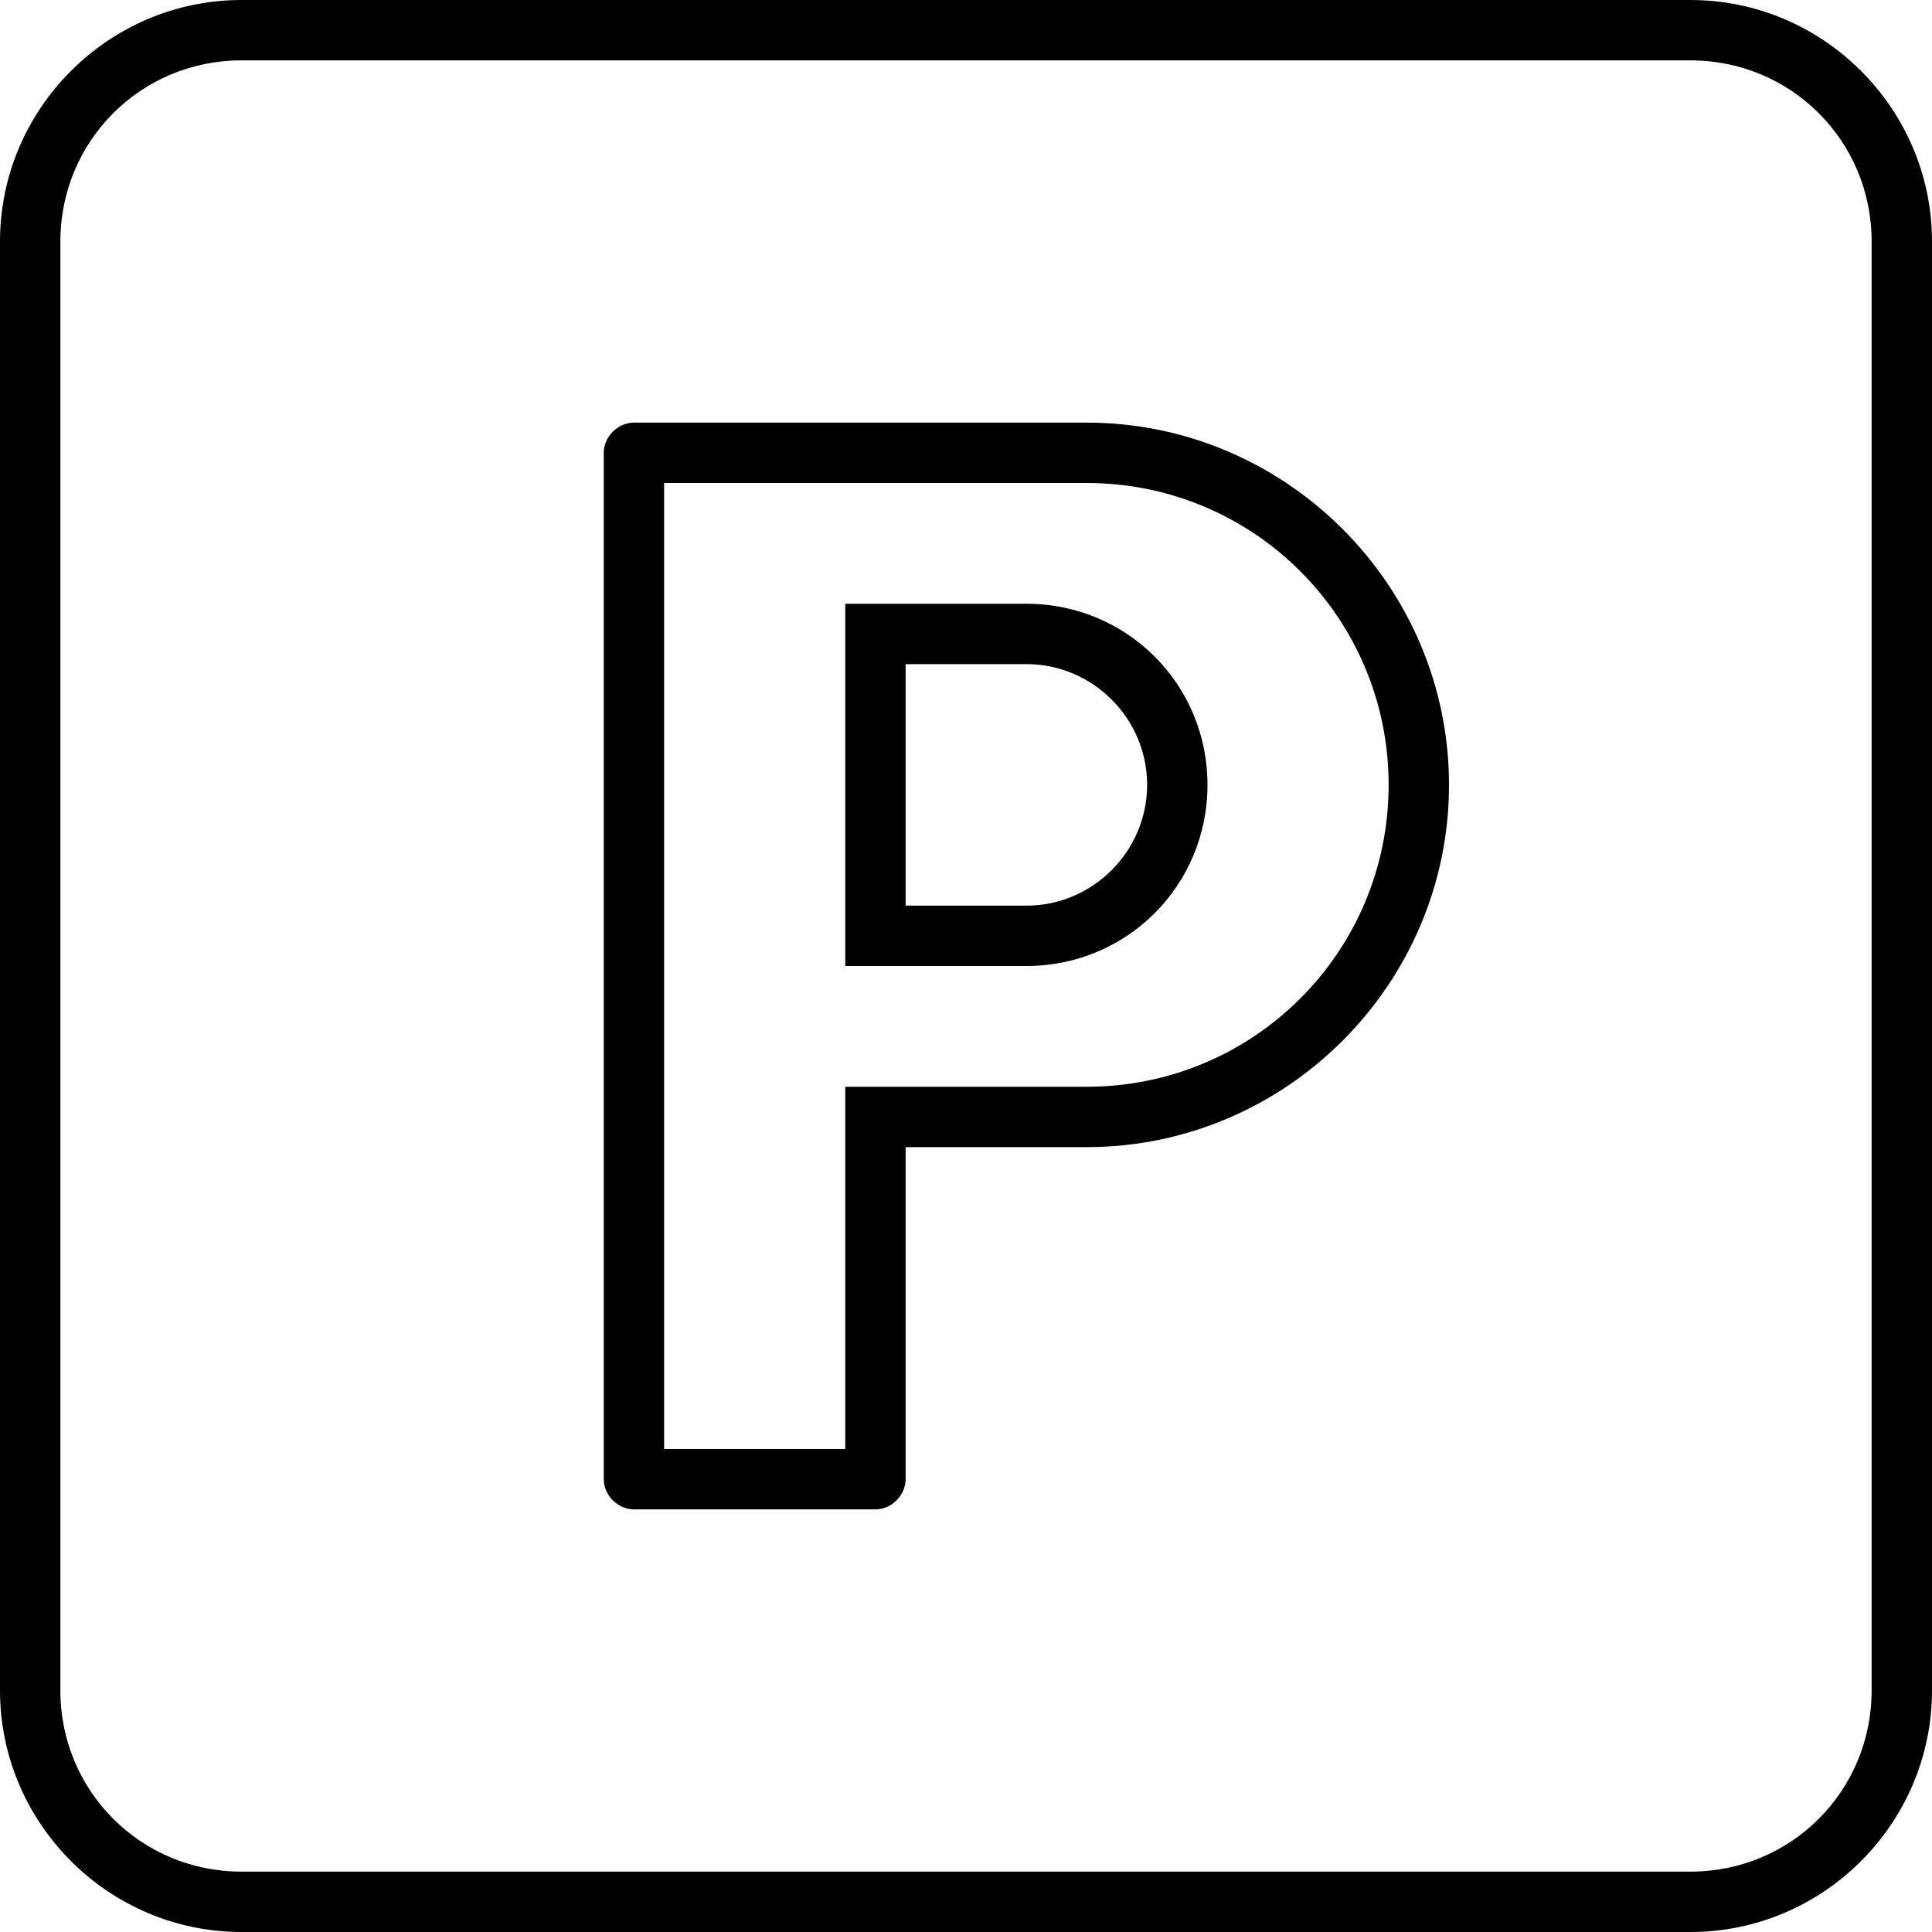
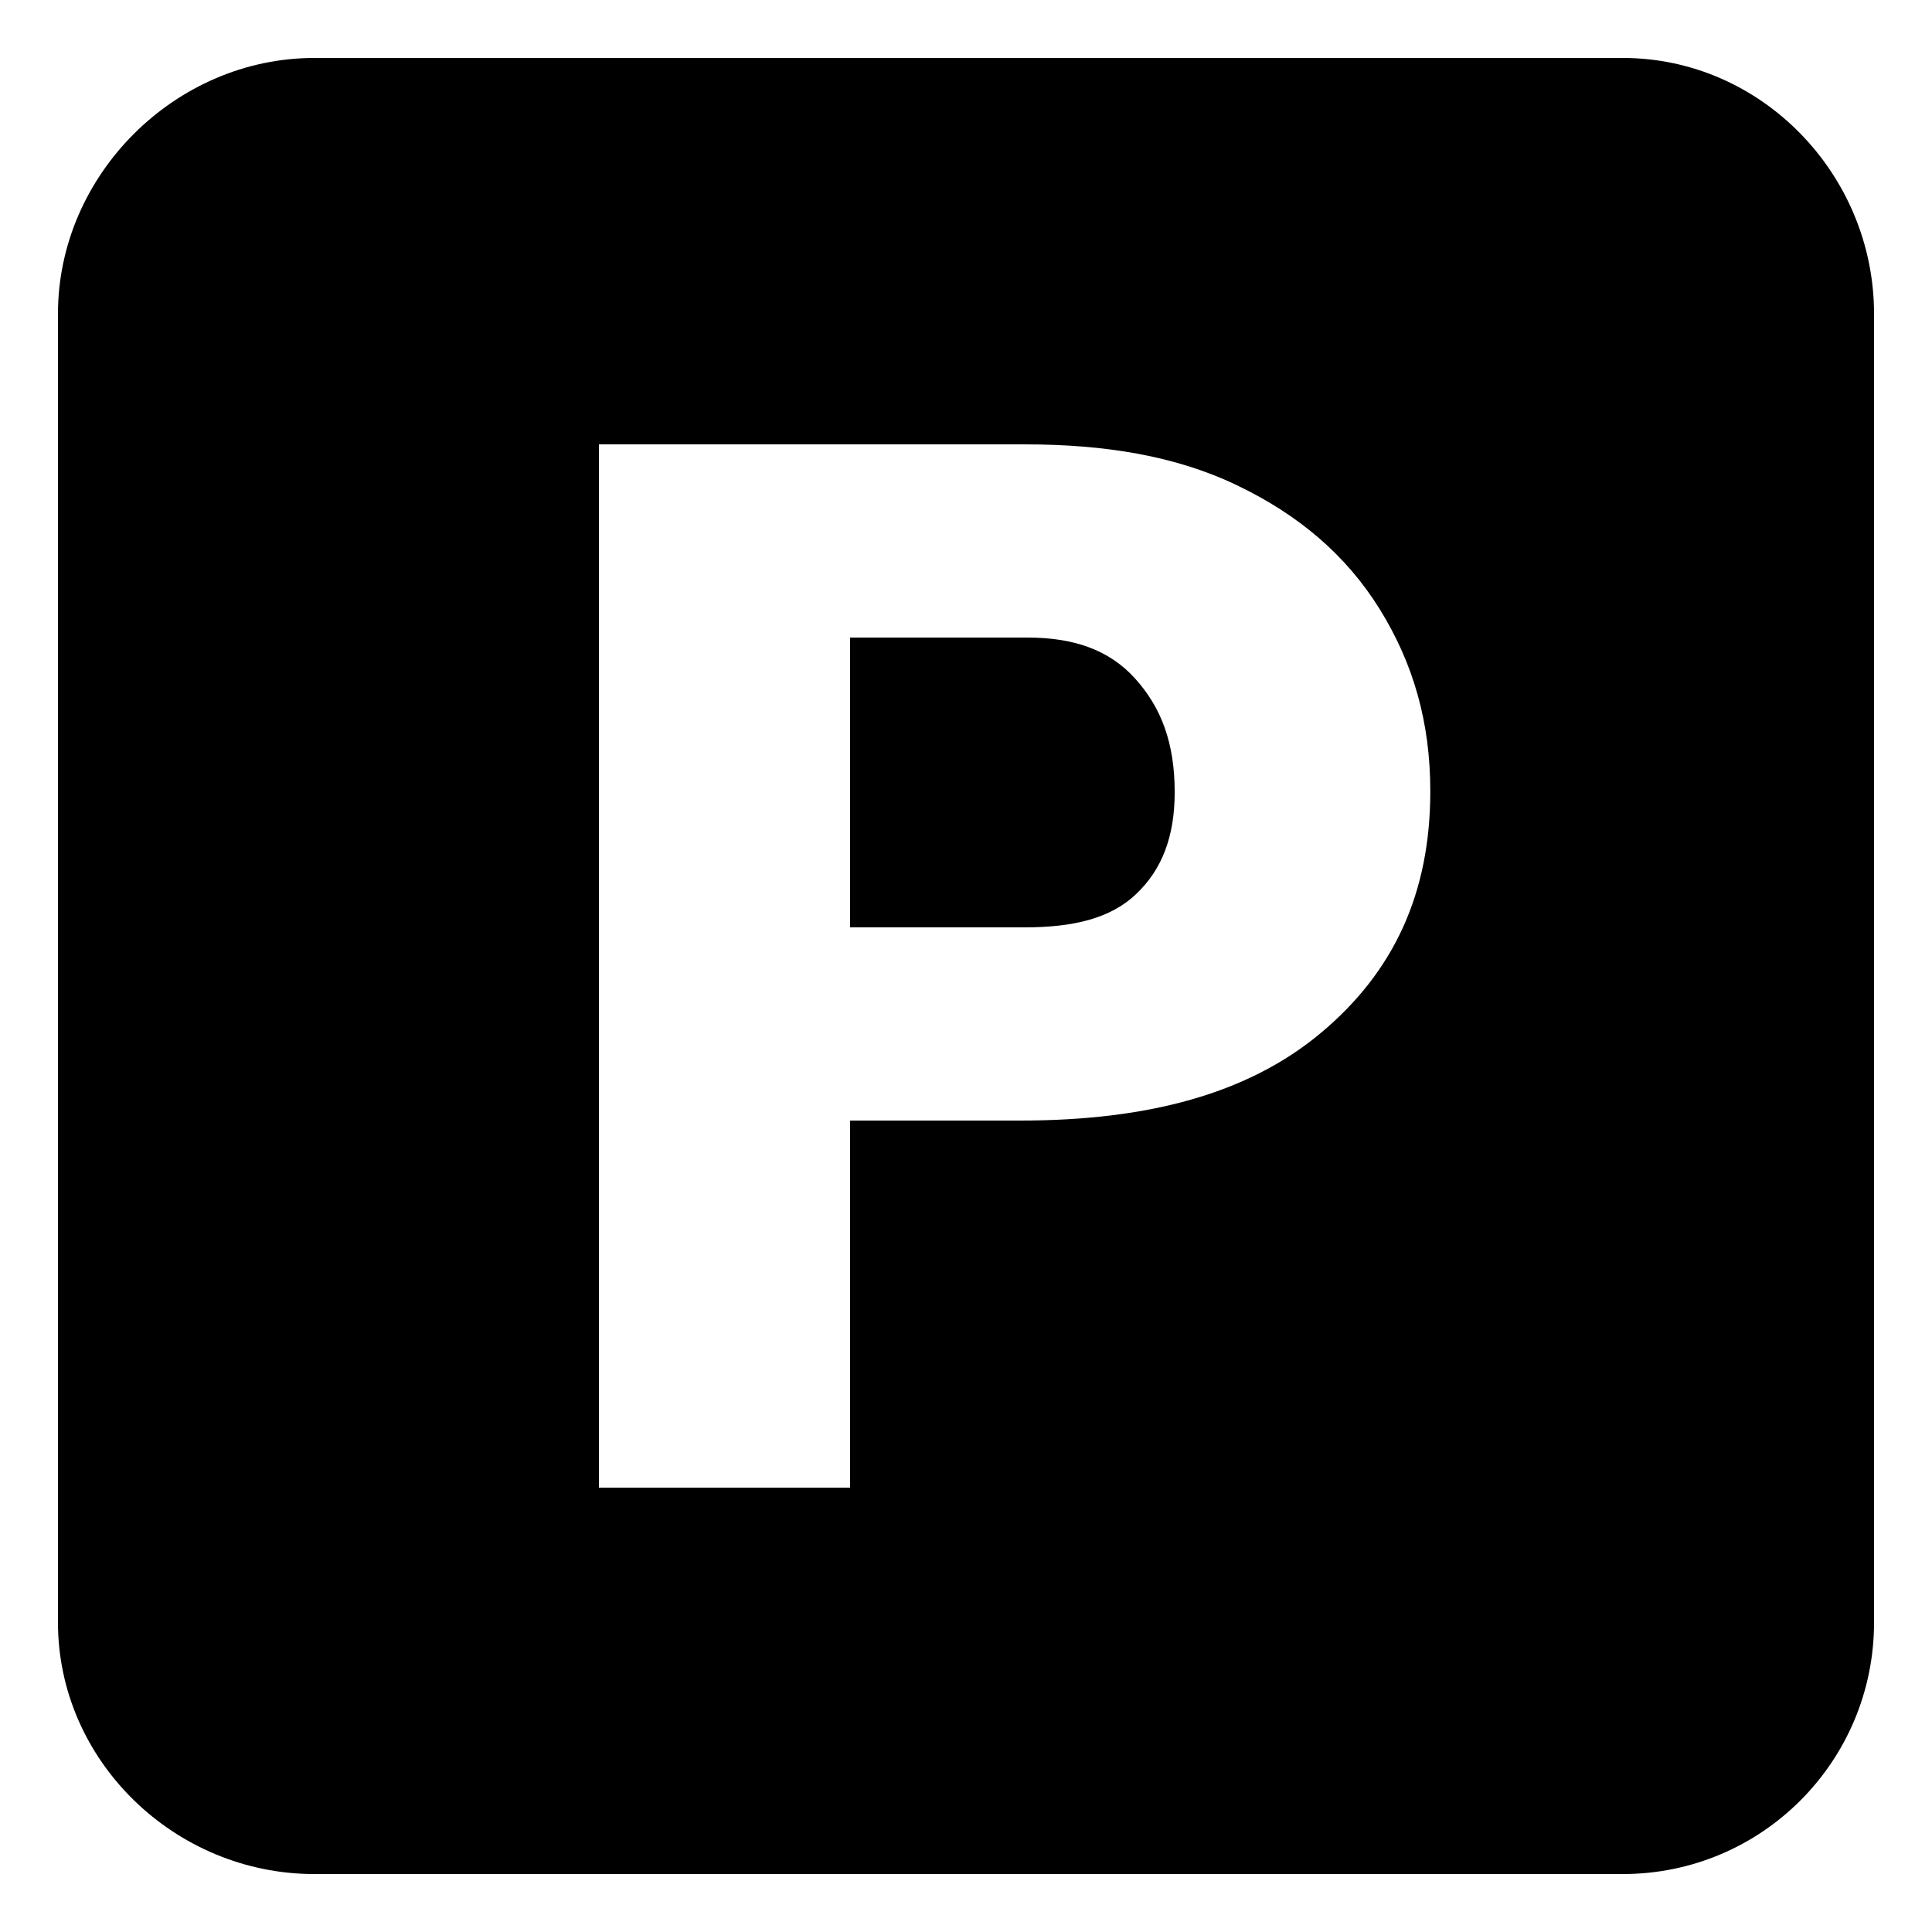
- <svg xmlns="http://www.w3.org/2000/svg" version="1.1" x="0px" y="0px" viewBox="0 0 96 96" enable-background="new 0 0 100 100" xml:space="preserve" id="svg2" width="100%" height="100%">
-   <defs id="defs28" />
-   <g id="g3217" transform="translate(15.02627,-20.235)">
-     <g id="g3355" transform="translate(0.5259675,-1.51338)">
-       <g id="g3394" transform="translate(-1.304037,6.106822)">
-         <g id="g3432" transform="translate(1.32436,-7.06854)">
-           <g id="g3490" transform="translate(14.50543,16.20117)">
-             <g id="g3544" transform="translate(1.783222,7.907062)">
-               <g id="g3595" transform="translate(9.526484,-0.4690141)">
-                 <g id="g3646" transform="translate(-52.35165,-3.588063)">
-                   <g id="g3767" transform="translate(6.004856,8.755277)">
-                     <g id="g4075" transform="translate(0.5523902,0.07303033)">
-                       <g id="g4264" transform="translate(3.088074,-2.637774)">
-                         <g id="g4355" transform="translate(8.460199,5.328404)">
-                           <g id="g4421" transform="translate(-6.525508,7.085877)">
-                             <g id="g4462" transform="translate(25.51802,13.53117)">
-                               <g id="g4500" transform="translate(80.26127,-61.02332)">
-                                 <g id="g5344" transform="translate(-17.61483,53.92915)">
-                                   <g id="g5294" display="none" style="display:none">
-                                     <rect id="rect5296" height="196" width="394.5" display="inline" y="-80.755" x="-43.5" style="fill:#000000;display:inline" />
-                                   </g>
-                                   <g id="g5316" display="none" style="display:none">
-                                     <g id="g5318" display="inline" style="display:inline">
-                                       <path id="path5320" d="M 1.581,10.718 H 30.418 L 16,1.051 1.581,10.718 z M 17.592,6.594 c 0,0.879 -0.713,1.592 -1.592,1.592 -0.879,0 -1.592,-0.713 -1.592,-1.592 0,-0.879 0.713,-1.592 1.592,-1.592 0.879,0 1.592,0.712 1.592,1.592 z" />
-                                       <rect id="rect5322" height="3.021" width="31" y="28.03" x="0.5" />
-                                       <rect id="rect5324" height="11.875" width="3.021" y="13.363" x="3.667" />
-                                       <rect id="rect5326" height="11.875" width="3.021" y="13.363" x="8.349" />
-                                       <rect id="rect5328" height="11.875" width="3.021" y="13.363" x="20.63" />
-                                       <rect id="rect5330" height="11.875" width="3.021" y="13.363" x="25.312" />
-                                     </g>
-                                     <path id="path5332" d="m 19.055,22.809 c -0.386,0.262 -1.035,0.524 -1.857,0.524 -1.01,0 -1.907,-0.386 -2.53,-1.11 -0.474,-0.524 -0.785,-1.246 -0.897,-2.144 h -0.773 v -0.611 h 0.711 c 0,-0.062 0,-0.125 0,-0.187 0,-0.2 0.012,-0.387 0.025,-0.561 h -0.735 v -0.624 h 0.823 c 0.15,-0.872 0.524,-1.595 1.022,-2.106 0.636,-0.66 1.446,-1.035 2.468,-1.035 0.735,0 1.309,0.212 1.658,0.399 l -0.249,0.822 c -0.312,-0.187 -0.835,-0.349 -1.396,-0.349 -0.673,0 -1.221,0.237 -1.645,0.685 -0.374,0.361 -0.623,0.922 -0.748,1.583 h 3.478 v 0.624 h -3.59 c -0.013,0.162 -0.025,0.349 -0.025,0.523 0,0.075 0,0.137 0,0.225 h 3.615 v 0.611 h -3.53 c 0.1,0.723 0.349,1.259 0.685,1.633 0.461,0.486 1.085,0.723 1.757,0.723 0.661,0 1.234,-0.249 1.521,-0.411 l 0.212,0.786 z" display="inline" style="display:inline" />
-                                   </g>
-                                   <g id="g5453" transform="translate(-52.62536,-10.75091)">
-                                     <g id="g5403" display="none" style="display:none">
-                                       <rect id="rect5405" height="196" width="394.5" display="inline" y="-80.755" x="-43.5" style="fill:#000000;display:inline" />
-                                     </g>
-                                     <g id="g5425" display="none" style="display:none">
-                                       <g id="g5427" display="inline" style="display:inline">
-                                         <path id="path5429" d="M 1.581,10.718 H 30.418 L 16,1.051 1.581,10.718 z M 17.592,6.594 c 0,0.879 -0.713,1.592 -1.592,1.592 -0.879,0 -1.592,-0.713 -1.592,-1.592 0,-0.879 0.713,-1.592 1.592,-1.592 0.879,0 1.592,0.712 1.592,1.592 z" />
-                                         <rect id="rect5431" height="3.021" width="31" y="28.03" x="0.5" />
-                                         <rect id="rect5433" height="11.875" width="3.021" y="13.363" x="3.667" />
-                                         <rect id="rect5435" height="11.875" width="3.021" y="13.363" x="8.349" />
-                                         <rect id="rect5437" height="11.875" width="3.021" y="13.363" x="20.63" />
-                                         <rect id="rect5439" height="11.875" width="3.021" y="13.363" x="25.312" />
-                                       </g>
-                                       <path id="path5441" d="m 19.055,22.809 c -0.386,0.262 -1.035,0.524 -1.857,0.524 -1.01,0 -1.907,-0.386 -2.53,-1.11 -0.474,-0.524 -0.785,-1.246 -0.897,-2.144 h -0.773 v -0.611 h 0.711 c 0,-0.062 0,-0.125 0,-0.187 0,-0.2 0.012,-0.387 0.025,-0.561 h -0.735 v -0.624 h 0.823 c 0.15,-0.872 0.524,-1.595 1.022,-2.106 0.636,-0.66 1.446,-1.035 2.468,-1.035 0.735,0 1.309,0.212 1.658,0.399 l -0.249,0.822 c -0.312,-0.187 -0.835,-0.349 -1.396,-0.349 -0.673,0 -1.221,0.237 -1.645,0.685 -0.374,0.361 -0.623,0.922 -0.748,1.583 h 3.478 v 0.624 h -3.59 c -0.013,0.162 -0.025,0.349 -0.025,0.523 0,0.075 0,0.137 0,0.225 h 3.615 v 0.611 h -3.53 c 0.1,0.723 0.349,1.259 0.685,1.633 0.461,0.486 1.085,0.723 1.757,0.723 0.661,0 1.234,-0.249 1.521,-0.411 l 0.212,0.786 z" display="inline" style="display:inline" />
-                                     </g>
-                                     <g id="g5911" transform="translate(34.80392,-34.73152)">
-                                       <g id="g5969" transform="translate(-76.82085,20.4639)">
-                                         <g id="g6024" transform="translate(-1.526915,1.600489)">
-                                           <g id="g6071" transform="translate(7.388684,1.035171)">
-                                             <path id="path6055" d="m 51,30 h -9 v 18 h 9 c 5,0 9,-4 9,-9 0,-5 -4,-9 -9,-9 z m 0,15 H 45 V 33 h 6 c 3.3,0 6,2.7 6,6 0,3.3 -2.7,6 -6,6 z" />
-                                             <path id="path6057" d="M 84,0 H 12 C 5.4,0 0,5.4 0,12 v 24 24 24 c 0,6.6 5.4,12 12,12 h 72 c 6.6,0 12,-5.4 12,-12 V 60 36 12 C 96,5.4 90.6,0 84,0 z m 9,36 v 24 24 c 0,5 -4,9 -9,9 H 12 C 7,93 3,89 3,84 V 60 36 12 C 3,7 7,3 12,3 h 72 c 5,0 9,4 9,9 v 24 z" />
-                                             <path id="path6059" d="M 54,21 H 43.5 39 31.5 C 30.7,21 30,21.7 30,22.5 v 51 c 0,0.8 0.7,1.5 1.5,1.5 h 12 C 44.3,75 45,74.3 45,73.5 V 57 h 9 C 63.9,57 72,48.9 72,39 72,29.1 63.9,21 54,21 z m 0,33 H 42 V 72 H 33 V 24 h 21 c 8.3,0 15,6.7 15,15 0,8.3 -6.7,15 -15,15 z" />
-                                           </g>
-                                         </g>
-                                       </g>
-                                     </g>
-                                   </g>
-                                 </g>
-                               </g>
-                             </g>
-                           </g>
-                         </g>
-                       </g>
-                     </g>
-                   </g>
-                 </g>
-               </g>
-             </g>
-           </g>
-         </g>
-       </g>
-     </g>
+ <svg xmlns="http://www.w3.org/2000/svg" version="1.1" x="0px" y="0px" viewBox="0 0 100 100" enable-background="new 0 0 100 100" xml:space="preserve" id="svg12" width="100" height="100">
+   <defs id="defs16" />
+   <g id="g6" transform="translate(1)">
+     <path d="M 52.183,33 H 43 v 15 h 9.033 c 2.529,0 4.455,-0.463 5.779,-1.729 1.327,-1.262 1.99,-2.962 1.99,-5.266 0,-2.529 -0.684,-4.368 -2.045,-5.88 C 56.395,33.614 54.537,33 52.183,33 Z" id="path2" />
+     <path d="M 82.997,3 H 15.265 C 8.073,3 2,9.048 2,16.242 V 83.974 C 2,91.168 8.073,97 15.265,97 H 82.997 C 90.191,97 96,91.168 96,83.975 V 16.242 C 96,9.048 90.191,3 82.997,3 Z M 67.367,53.465 C 63.587,56.625 58.4,58 51.81,58 H 43 V 77 H 30 V 23 h 22.033 c 4.137,0 7.802,0.588 10.983,2.113 3.186,1.523 5.65,3.605 7.398,6.417 1.743,2.813 2.618,5.856 2.618,9.425 0.001,5.278 -1.887,9.353 -5.665,12.51 z" id="path4" />
  </g>
</svg>
